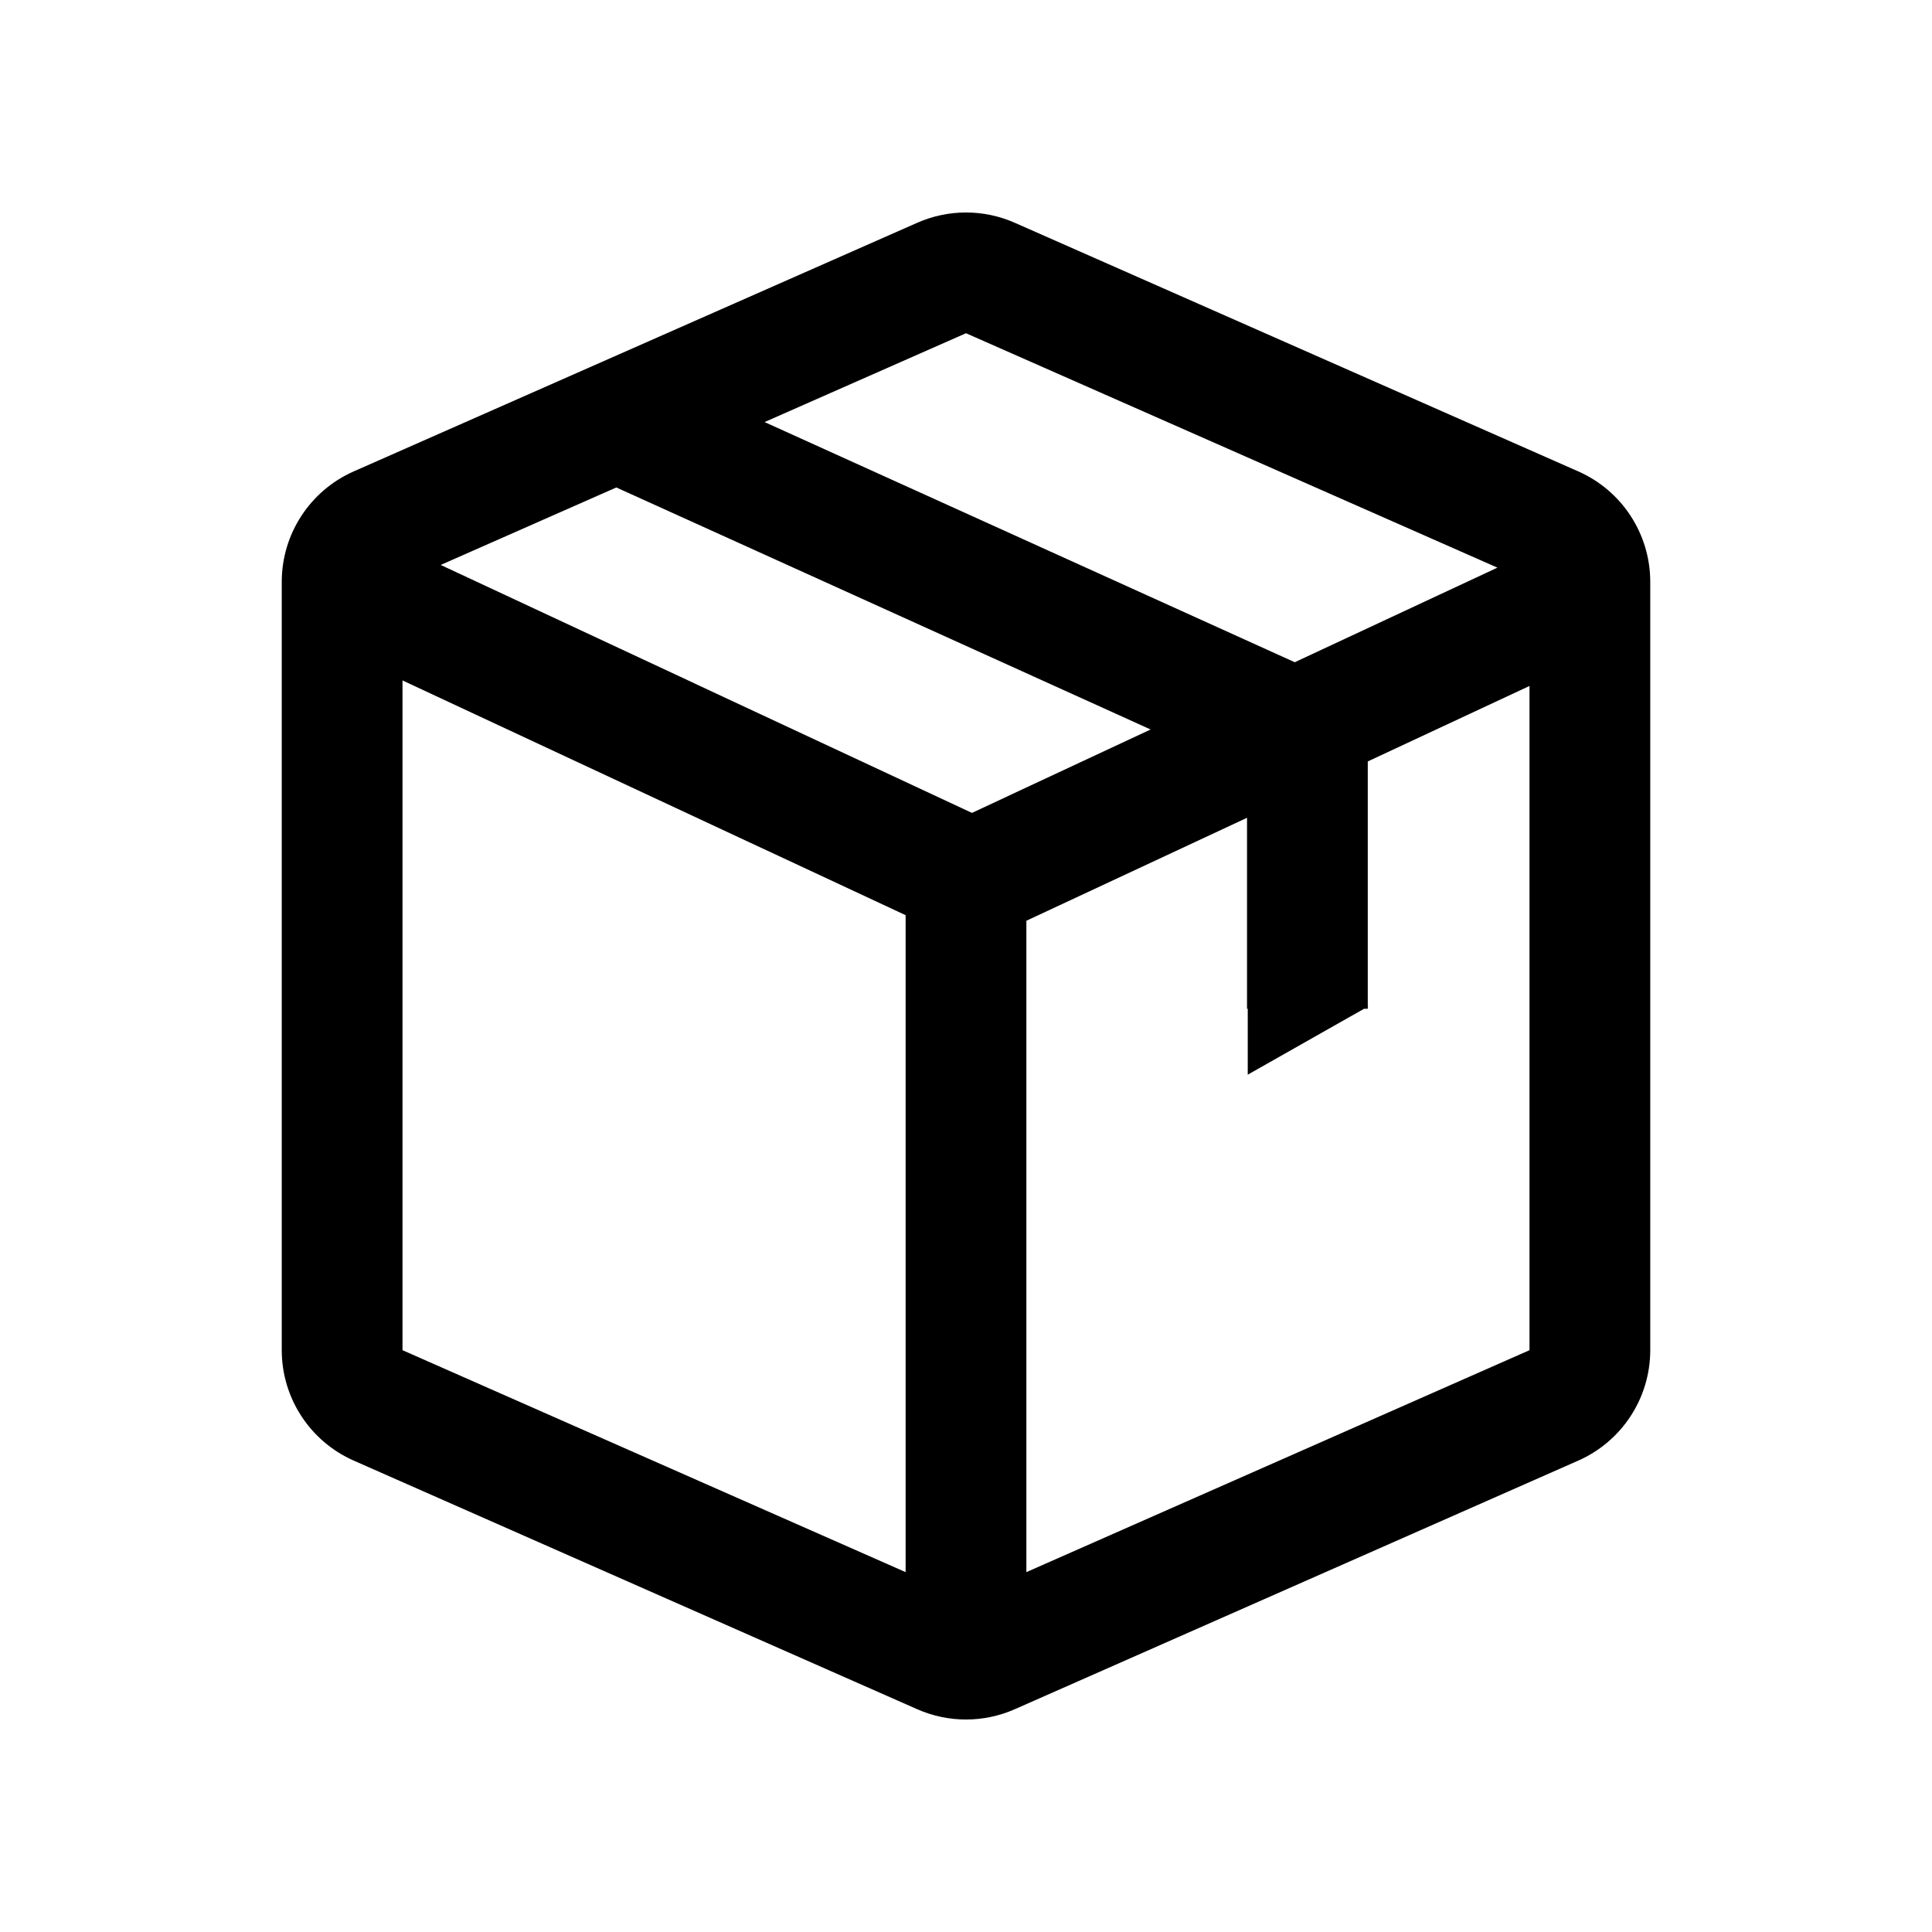
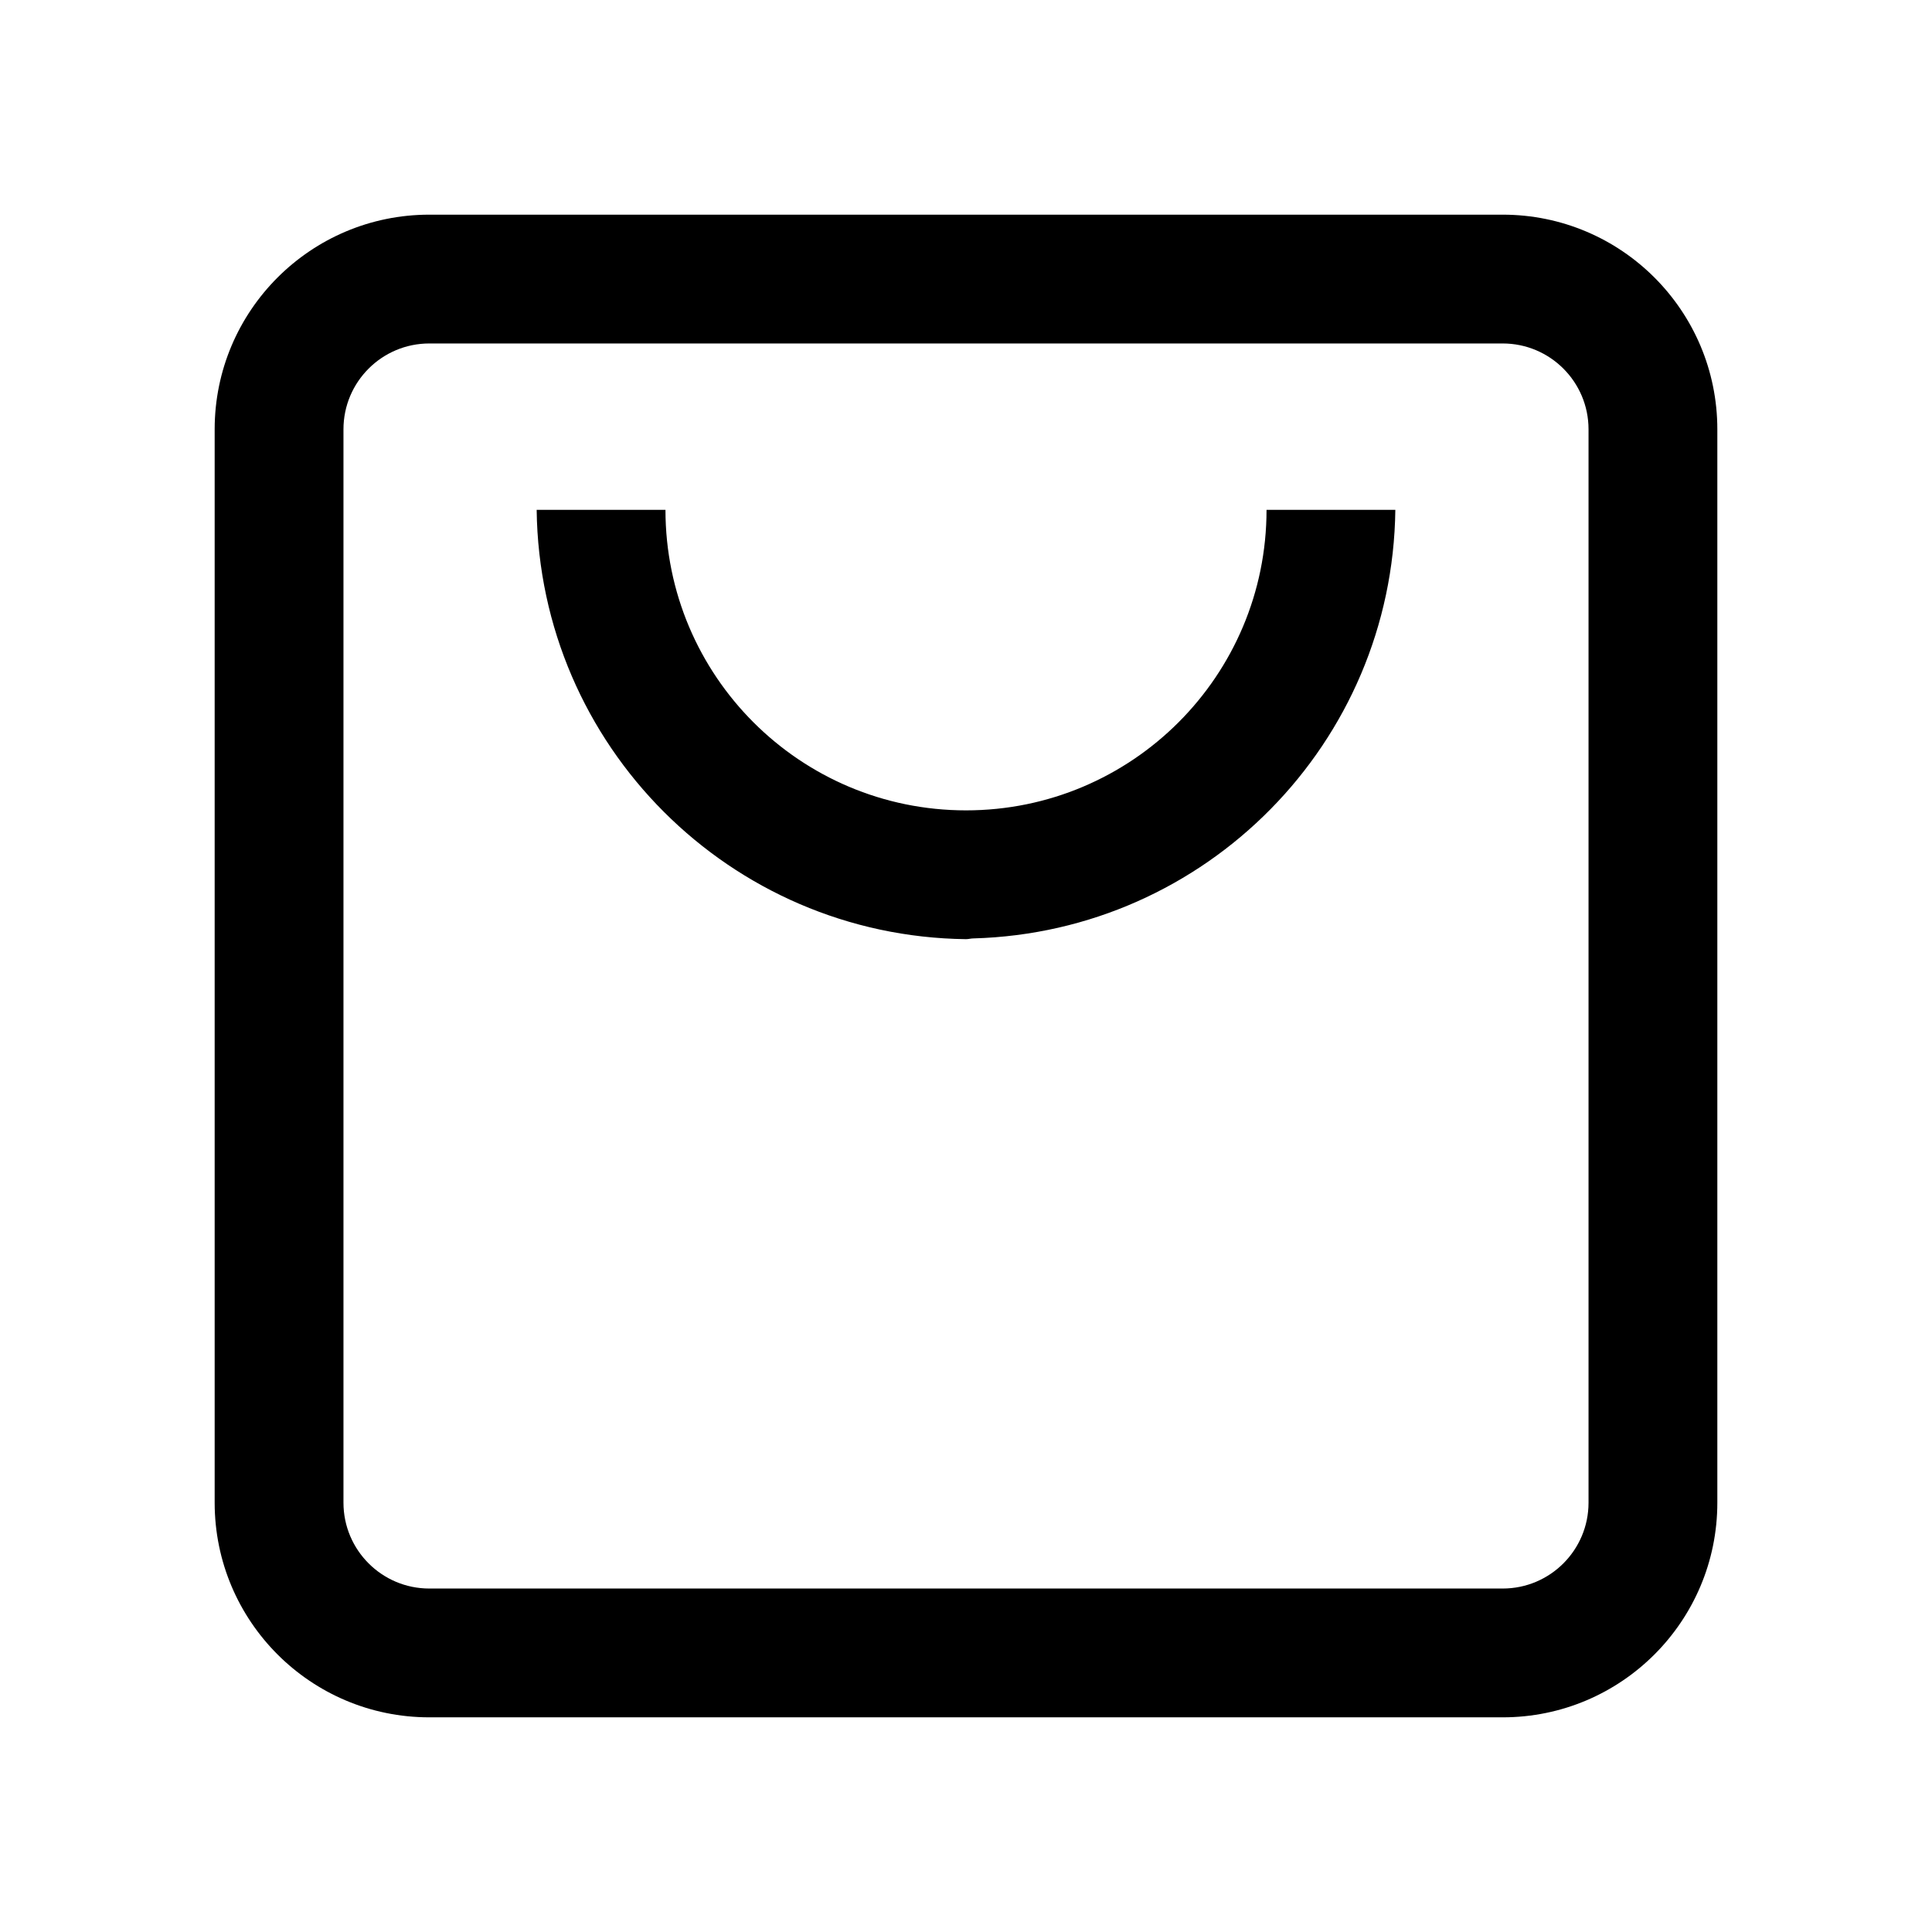
- <svg xmlns="http://www.w3.org/2000/svg" class="icon" width="64px" height="64.00px" viewBox="0 0 1024 1024" version="1.1">
-   <path d="M537.813 118.059l298.667 131.776A64 64 0 0 1 874.667 308.373v407.253a64 64 0 0 1-38.187 58.539l-298.667 131.776a64 64 0 0 1-51.627 0l-298.667-131.776A64 64 0 0 1 149.333 715.627v-407.253a64 64 0 0 1 38.187-58.539l298.667-131.776a64 64 0 0 1 51.627 0zM213.333 360.64v354.987l266.667 117.632V485.077L213.333 360.64z m597.333 2.944l-85.717 40V533.333H725.333l-0.384 0.213v1.131l-1.941-0.021L661.333 569.6v-34.944h-0.384v-101.205L544 488.021v345.237L810.667 715.627V363.584z m-484.011-105.216l-93.077 41.067 281.579 131.413 94.699-44.203-283.2-128.277zM512 176.619l-106.752 47.083 281.003 127.296 107.413-50.133L512 176.619z" />
+ <svg xmlns="http://www.w3.org/2000/svg" class="icon" width="32px" height="32.00px" viewBox="0 0 1024 1024" version="1.1">
+   <path d="M796.444 910.222H227.556a113.778 113.778 0 0 1-113.778-113.778V227.556a113.778 113.778 0 0 1 113.778-113.778h568.889a113.778 113.778 0 0 1 113.778 113.778v568.889a113.778 113.778 0 0 1-113.778 113.778zM227.556 182.044a45.511 45.511 0 0 0-45.511 45.511v568.889a45.511 45.511 0 0 0 45.511 45.511h568.889a45.511 45.511 0 0 0 45.511-45.511V227.556a45.511 45.511 0 0 0-45.511-45.511z" />
+   <path d="M671.289 270.222a159.289 159.289 0 0 1-318.578 0H284.444a230.343 230.343 0 0 0 227.556 227.556c1.365 0 2.617-0.398 3.925-0.398A230.002 230.002 0 0 0 739.556 270.222z" />
</svg>
